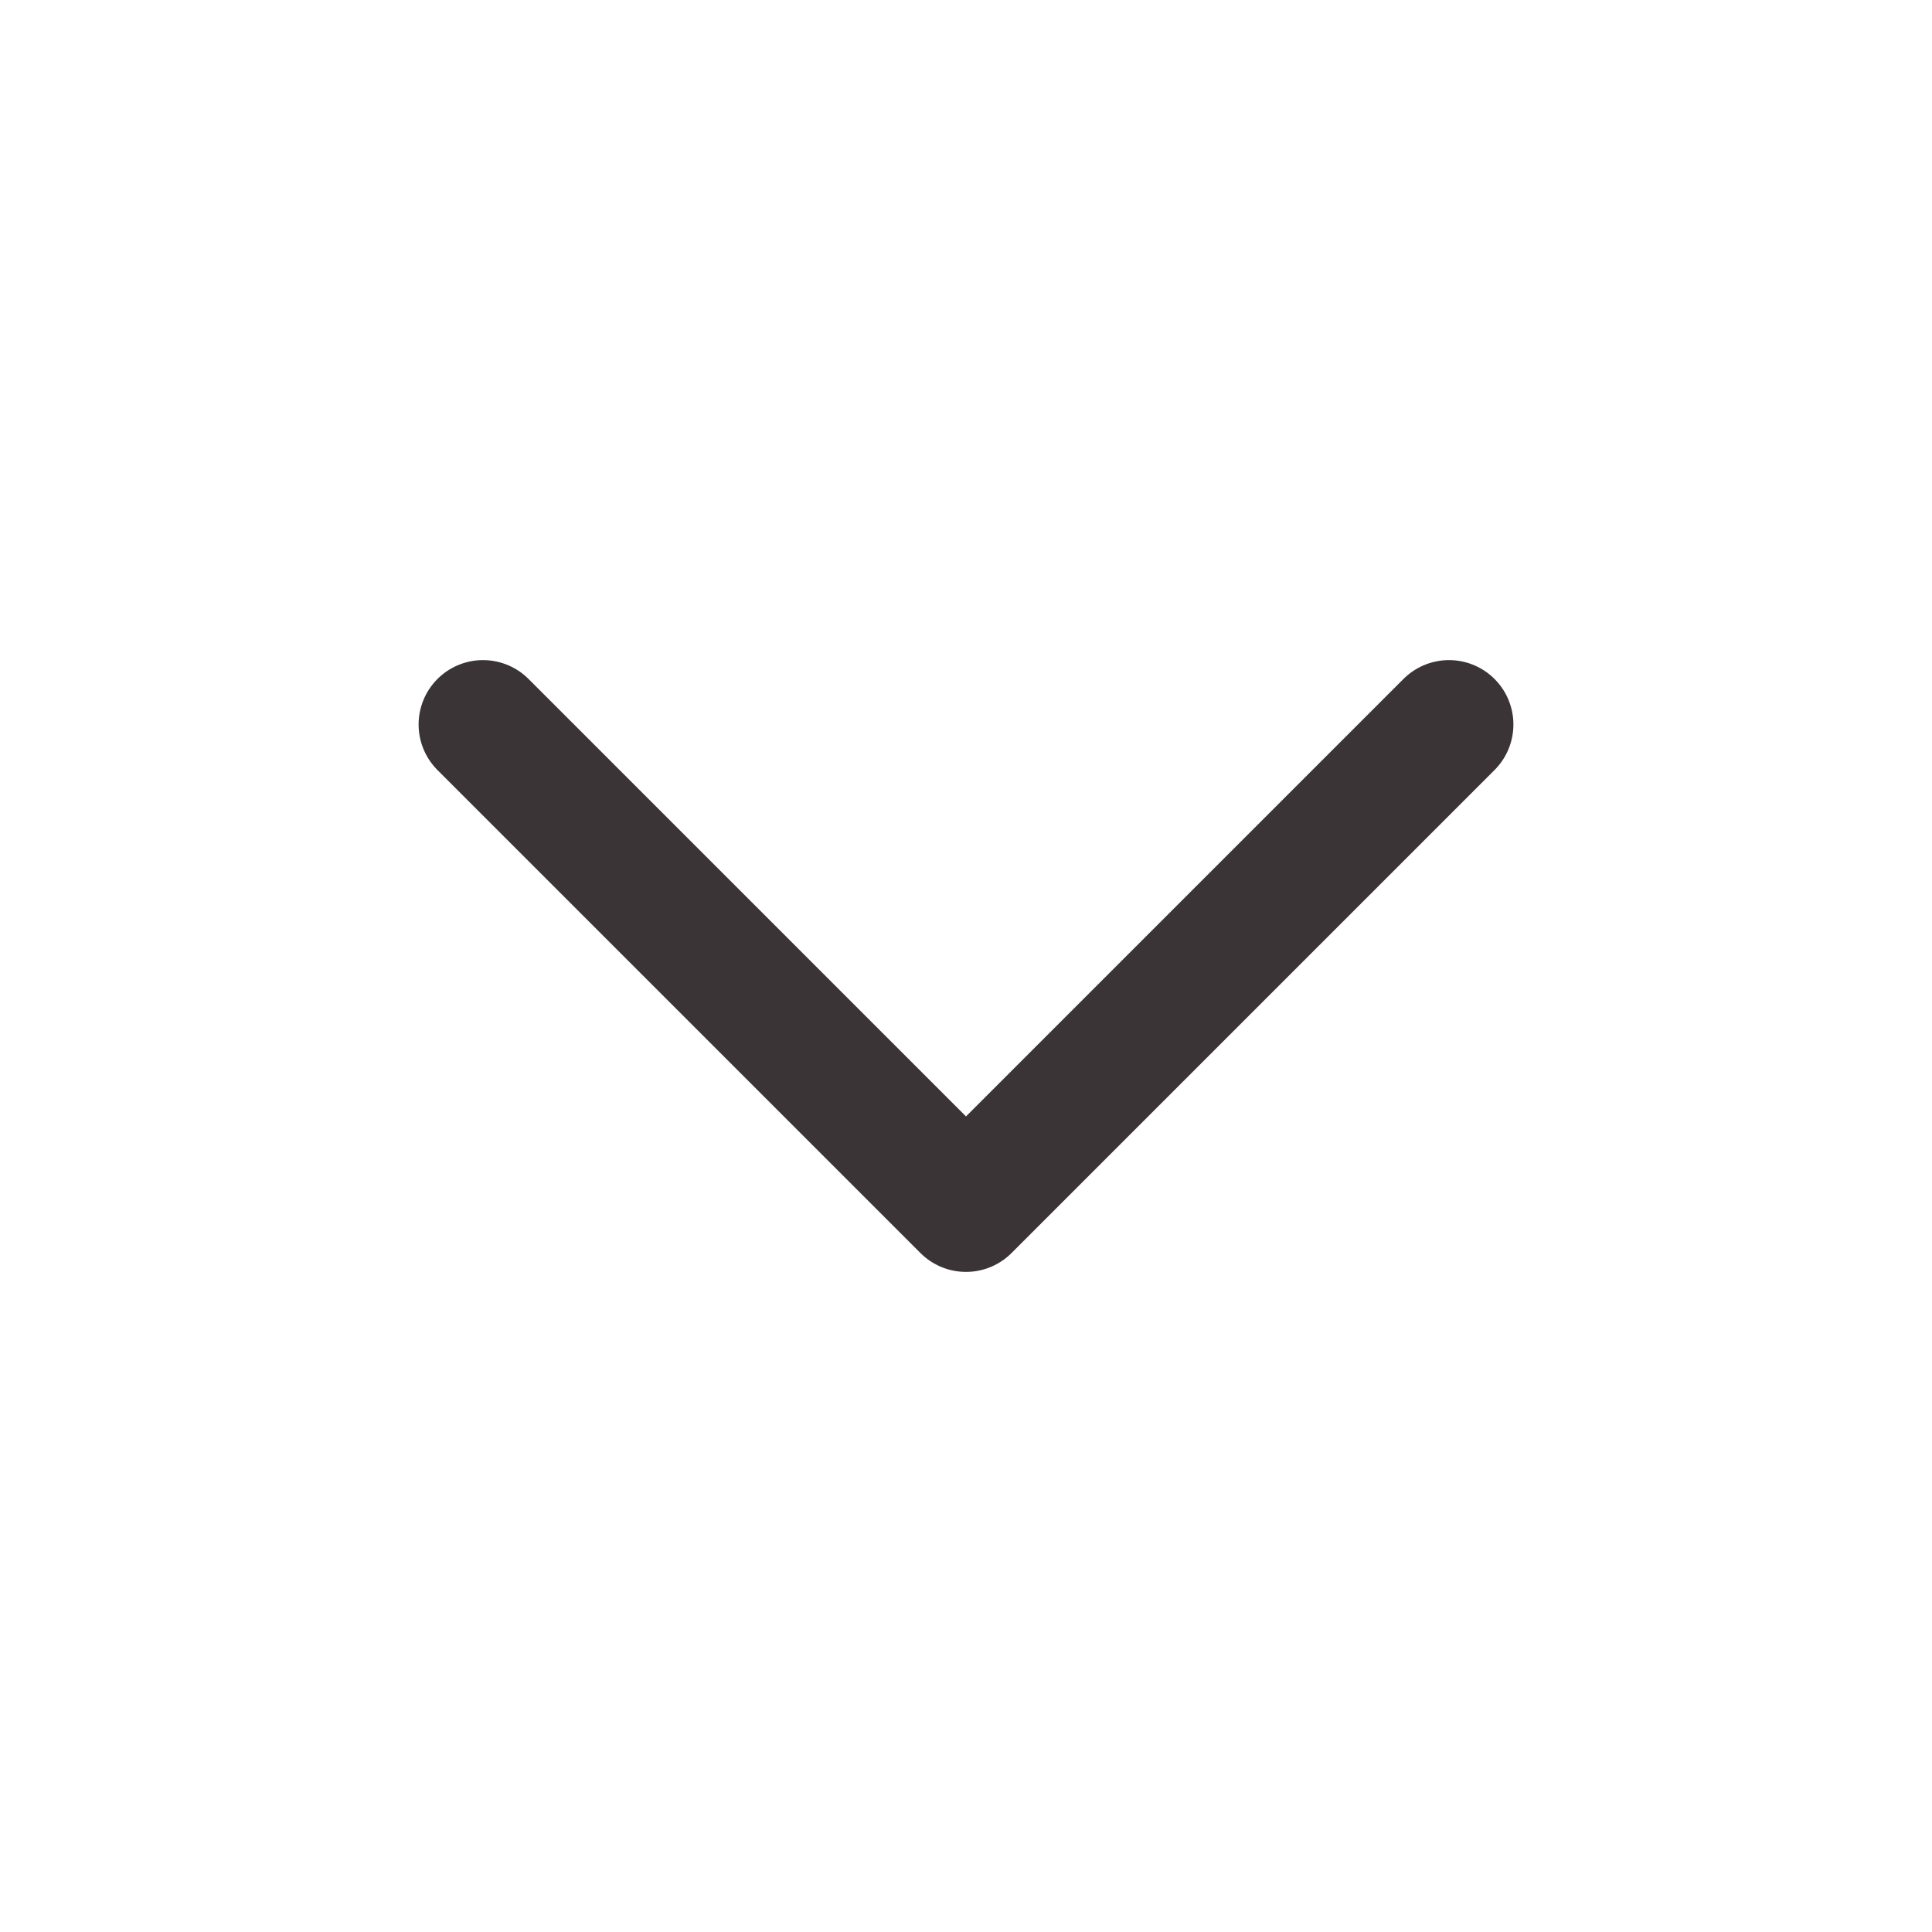
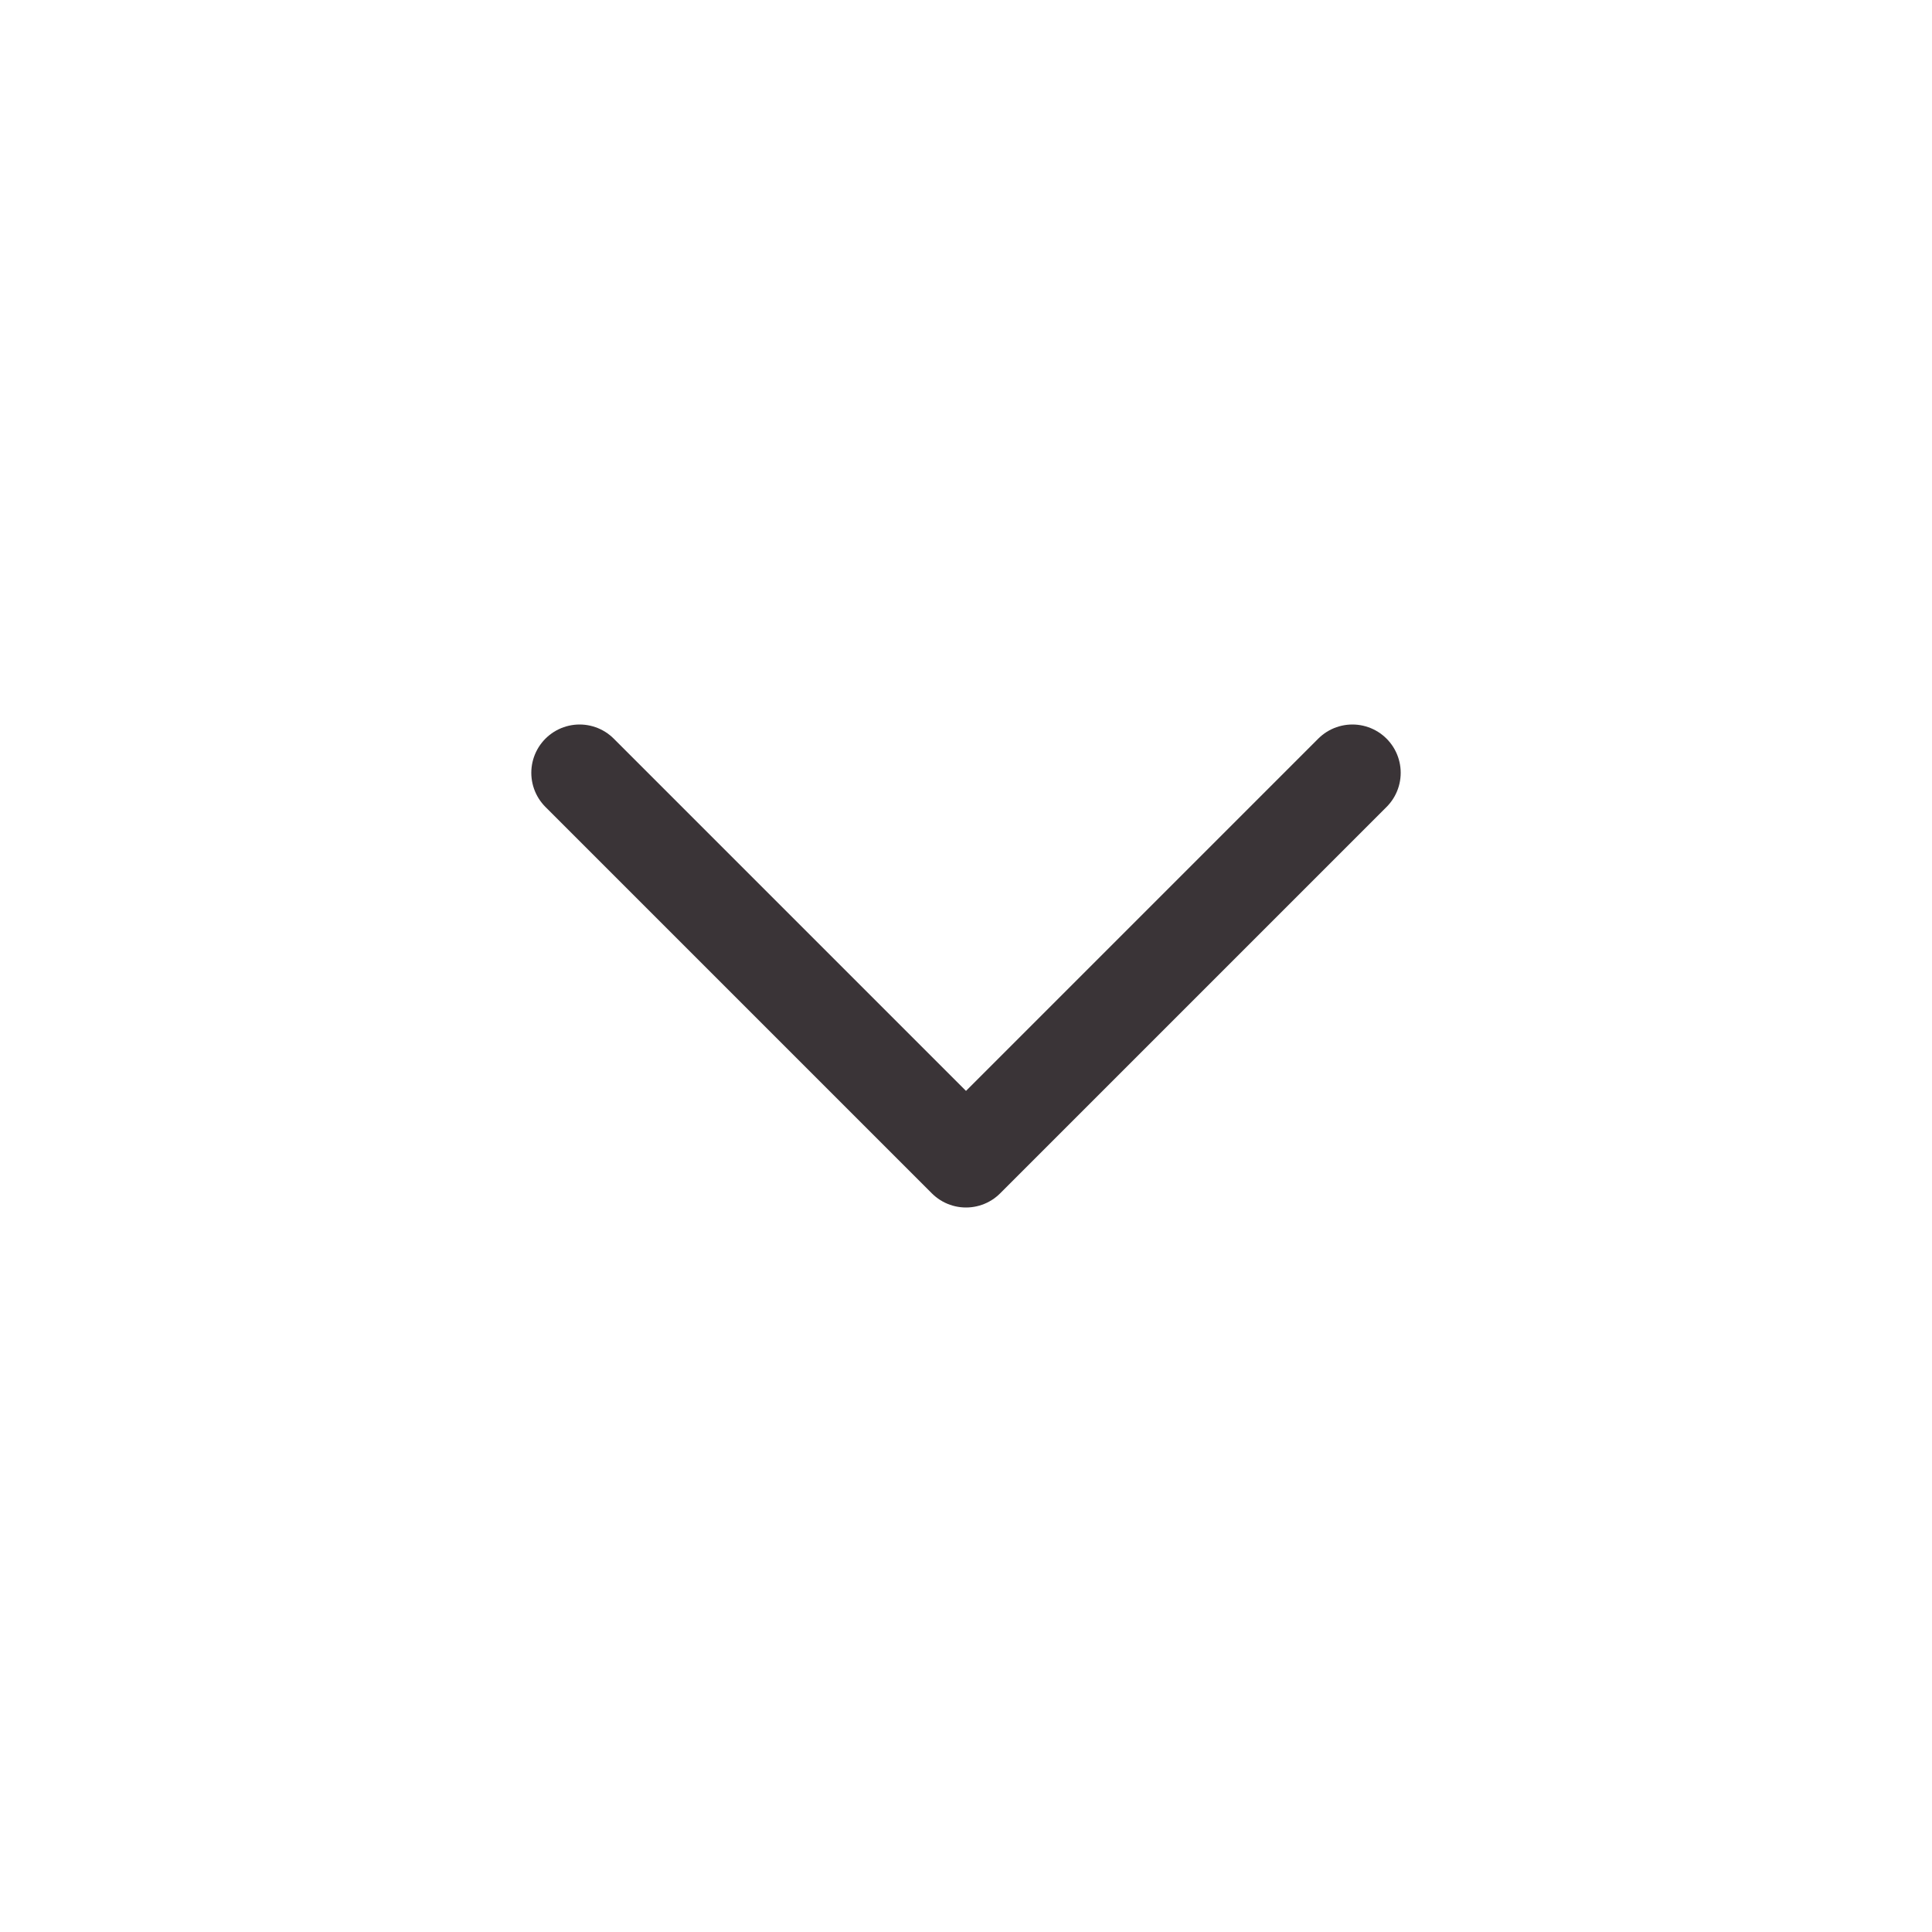
<svg xmlns="http://www.w3.org/2000/svg" viewBox="0 0 24 24" width="24" height="24">
-   <path d="M6 9l6 6 6-6" fill="none" stroke="#3A3437" stroke-width="1.6" stroke-linecap="round" stroke-linejoin="round" />
+   <path d="M6 9l6 6 6-6" transform="translate(2.4 2.4) scale(.8)" fill="none" stroke="#3A3437" stroke-width="1.5" stroke-linecap="round" stroke-linejoin="round" />
</svg>
